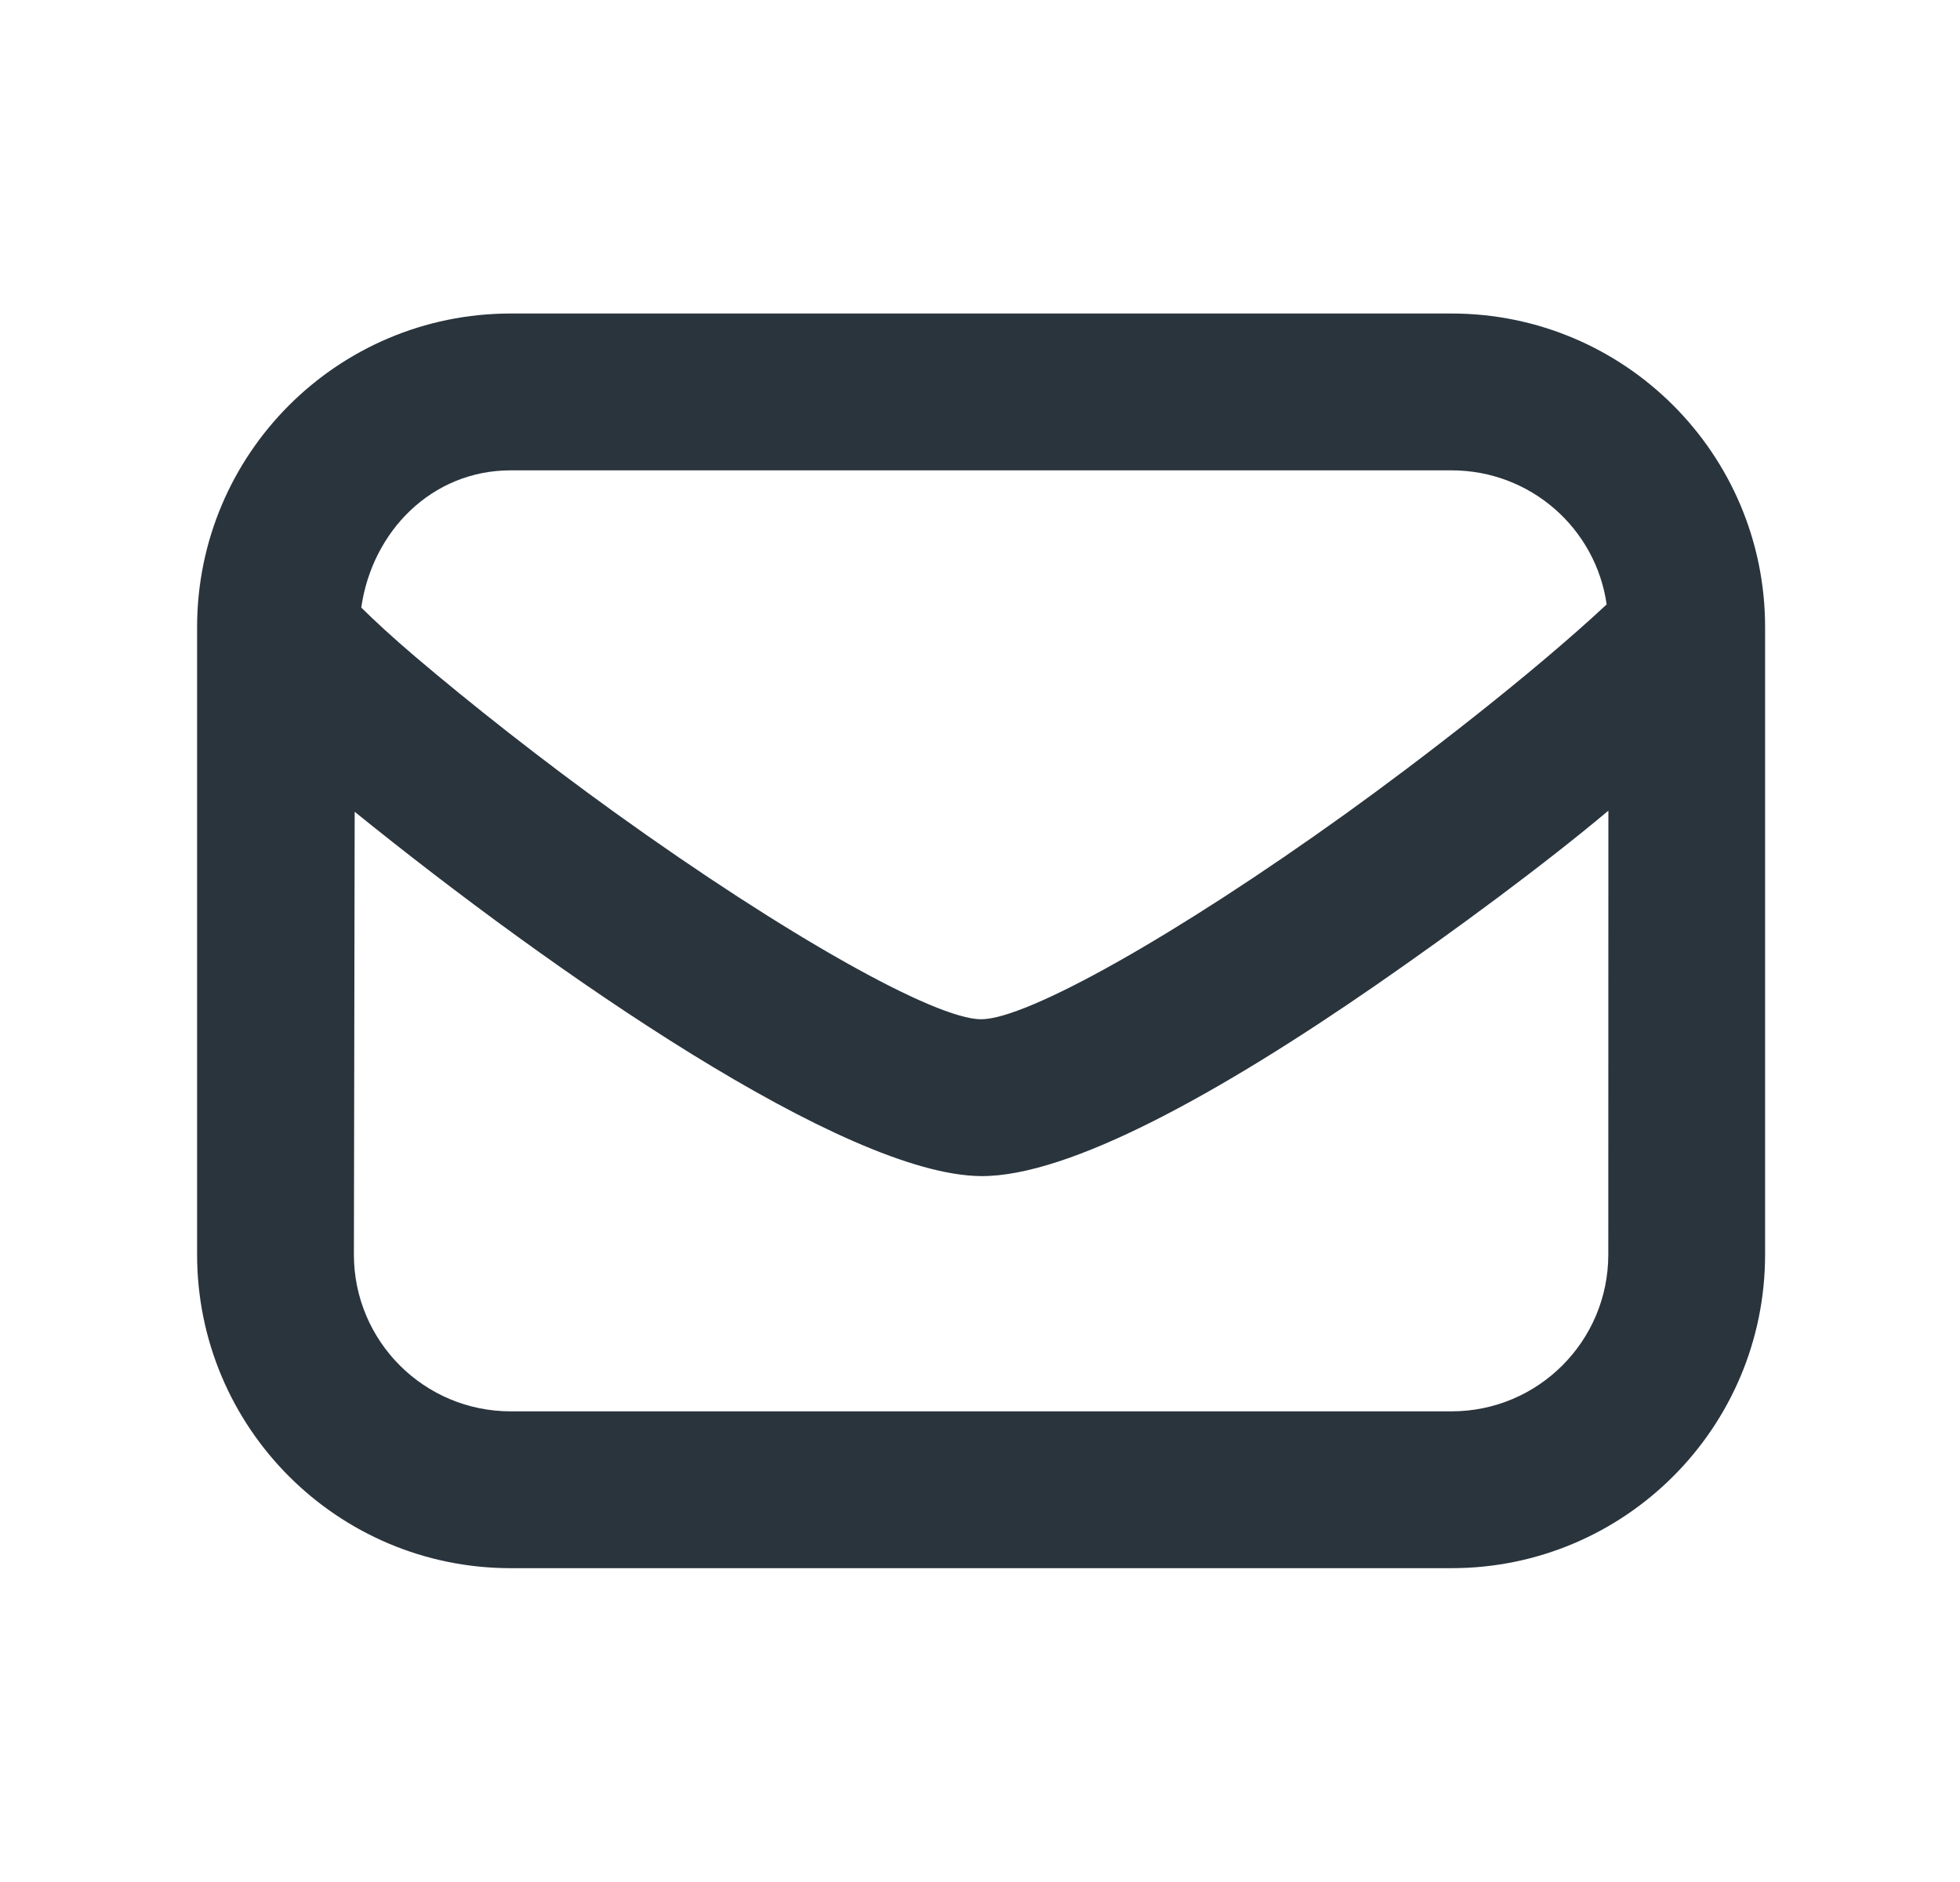
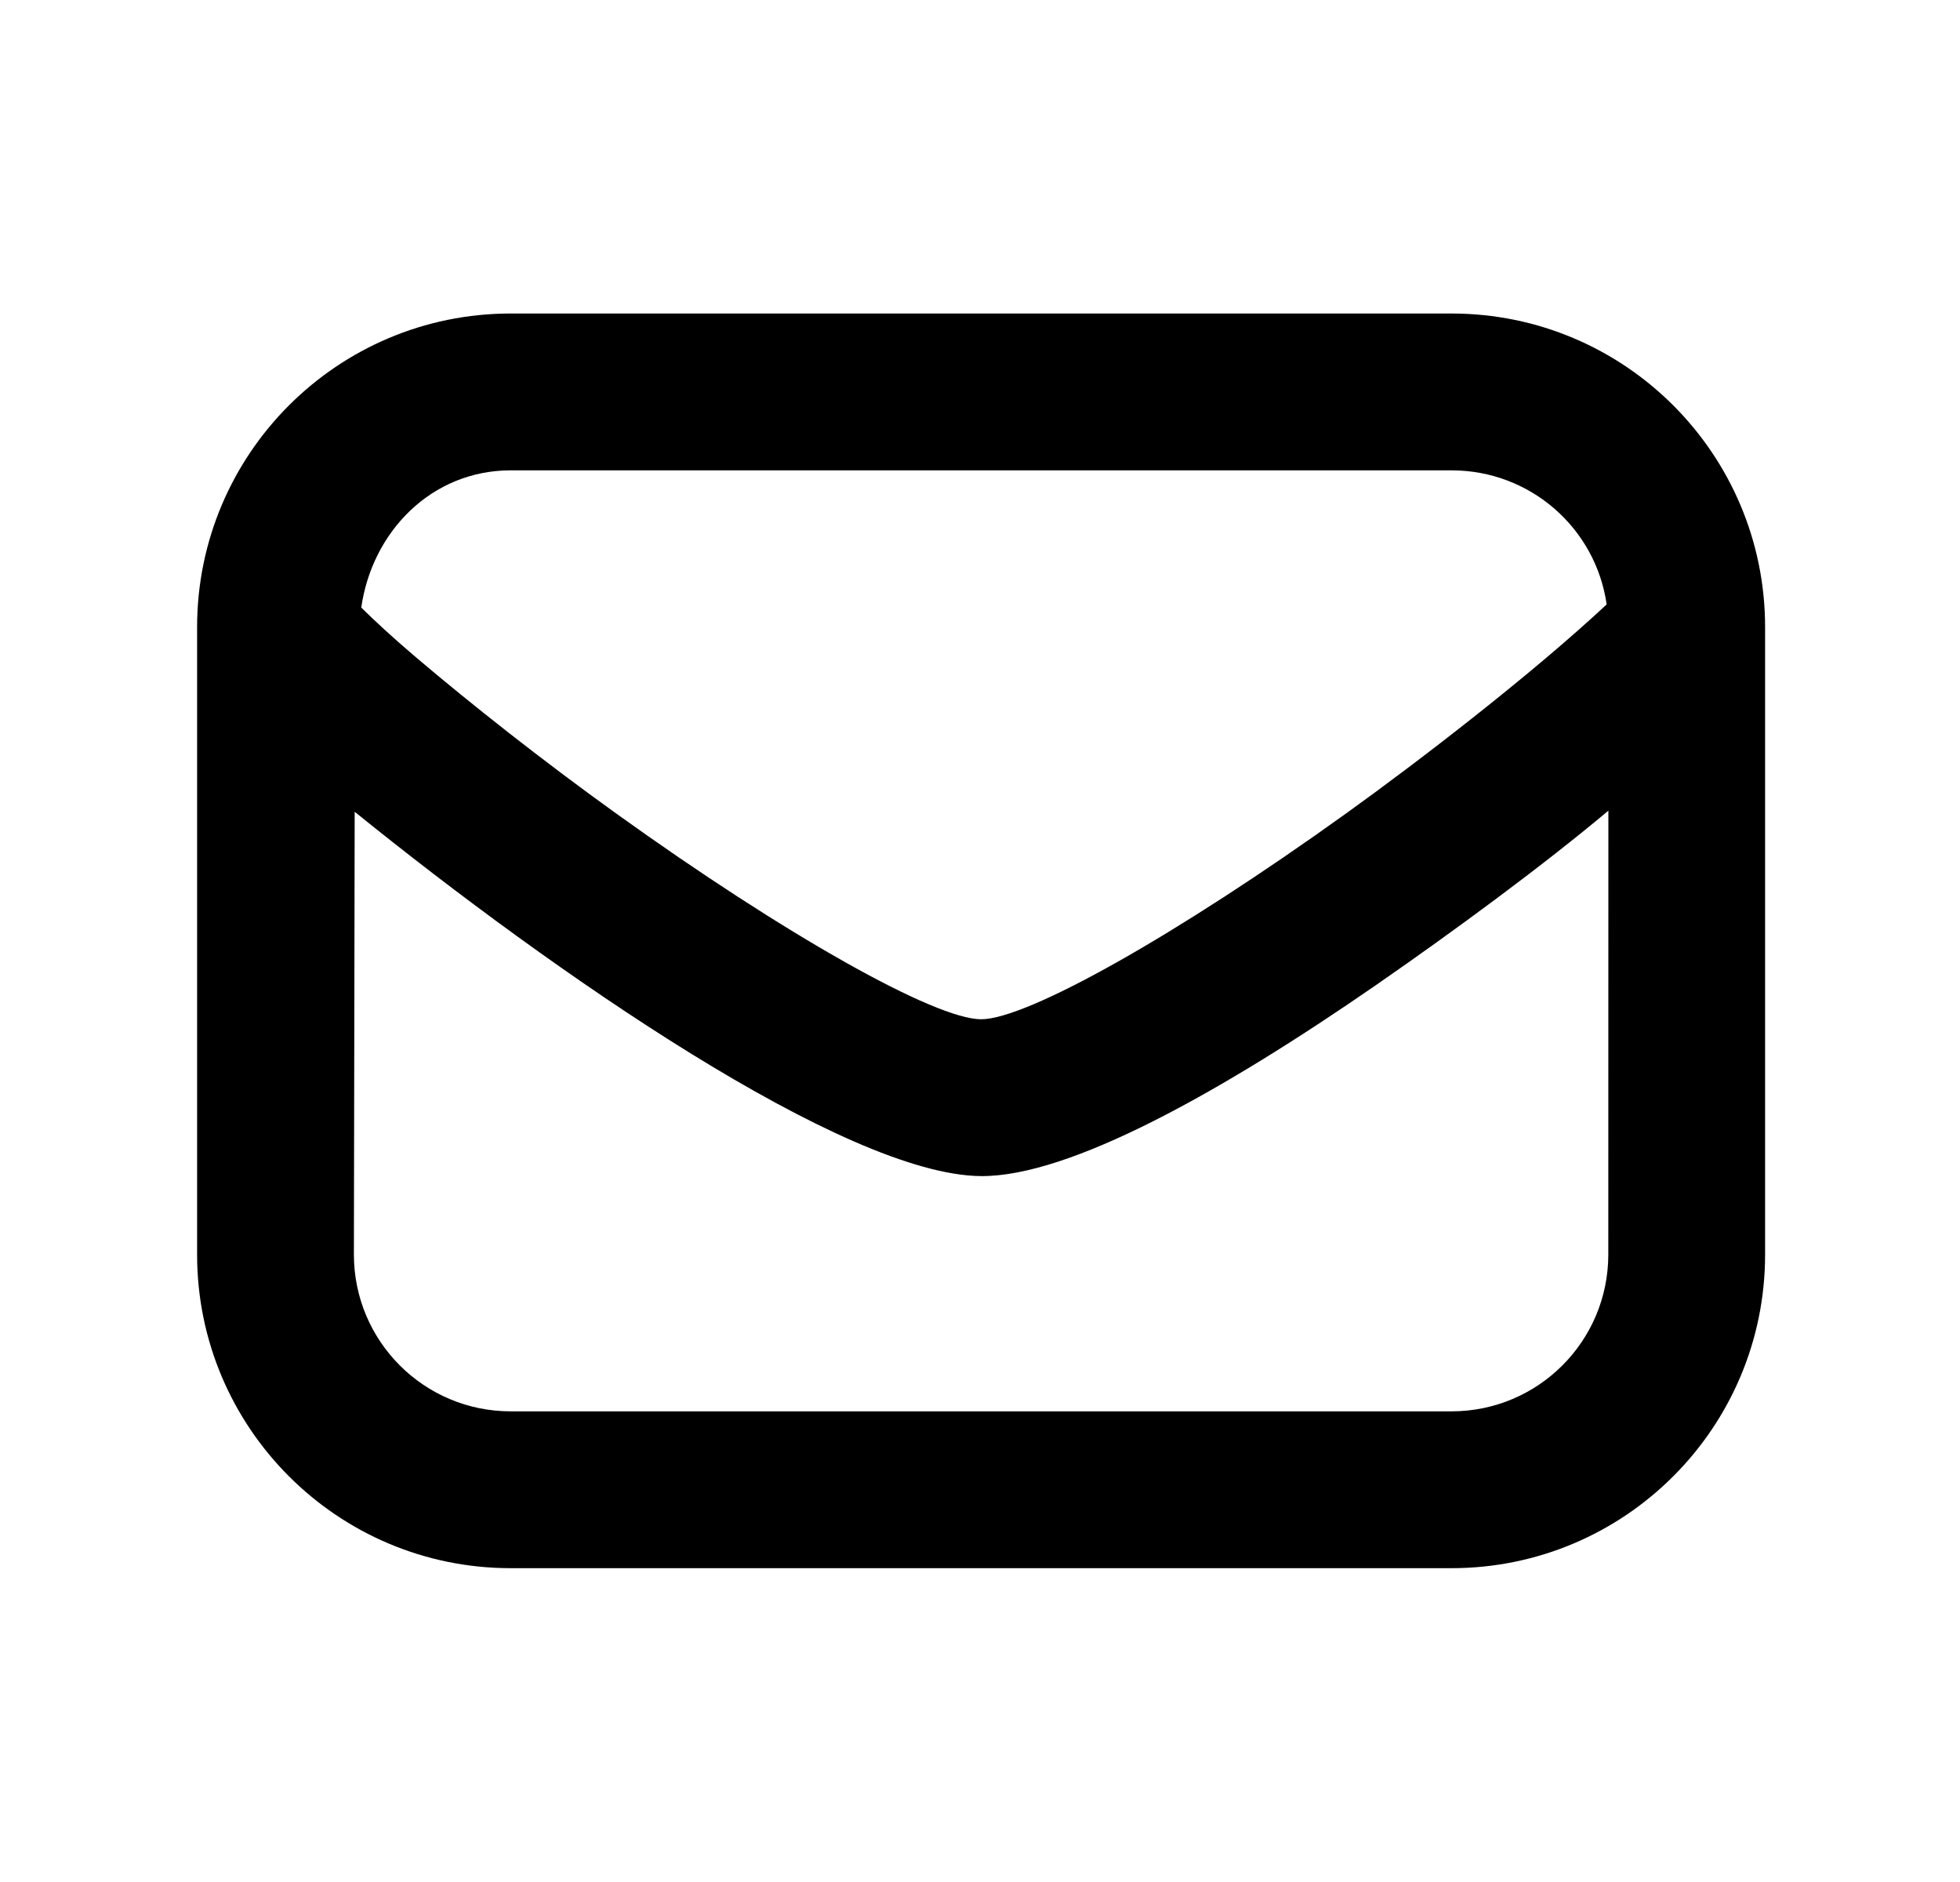
<svg xmlns="http://www.w3.org/2000/svg" width="25" height="24" viewBox="0 0 25 24" fill="none">
-   <path d="M6.514 3.998C4.305 3.998 2.514 5.789 2.514 7.998V15.998C2.514 18.207 4.305 19.998 6.514 19.998H18.514C20.723 19.998 22.514 18.207 22.514 15.998V7.998C22.514 5.789 20.723 3.998 18.514 3.998H6.514ZM6.514 5.998H18.514C19.522 5.998 20.355 6.738 20.493 7.708C19.535 8.601 18.111 9.697 17.17 10.373C15.005 11.928 13.1 12.998 12.514 12.998C11.928 12.998 10.023 11.929 7.858 10.373C6.917 9.697 5.992 8.966 5.295 8.373C4.998 8.12 4.778 7.916 4.608 7.748C4.746 6.778 5.506 5.998 6.514 5.998ZM4.524 10.352C7.062 12.405 10.781 14.986 12.514 14.998C13.643 15.006 15.574 13.928 17.544 12.567C18.563 11.862 19.697 11.025 20.515 10.338L20.514 15.998C20.514 17.103 19.619 17.998 18.514 17.998H6.514C5.409 17.998 4.514 17.103 4.514 15.998L4.524 10.352Z" fill="#2A343D" />
+   <path d="M6.514 3.998C4.305 3.998 2.514 5.789 2.514 7.998V15.998C2.514 18.207 4.305 19.998 6.514 19.998H18.514C20.723 19.998 22.514 18.207 22.514 15.998V7.998C22.514 5.789 20.723 3.998 18.514 3.998H6.514ZM6.514 5.998H18.514C19.522 5.998 20.355 6.738 20.493 7.708C19.535 8.601 18.111 9.697 17.17 10.373C15.005 11.928 13.1 12.998 12.514 12.998C11.928 12.998 10.023 11.929 7.858 10.373C6.917 9.697 5.992 8.966 5.295 8.373C4.998 8.12 4.778 7.916 4.608 7.748C4.746 6.778 5.506 5.998 6.514 5.998ZM4.524 10.352C7.062 12.405 10.781 14.986 12.514 14.998C13.643 15.006 15.574 13.928 17.544 12.567C18.563 11.862 19.697 11.025 20.515 10.338L20.514 15.998C20.514 17.103 19.619 17.998 18.514 17.998H6.514C5.409 17.998 4.514 17.103 4.514 15.998L4.524 10.352Z" fill="currentColor" />
</svg>
